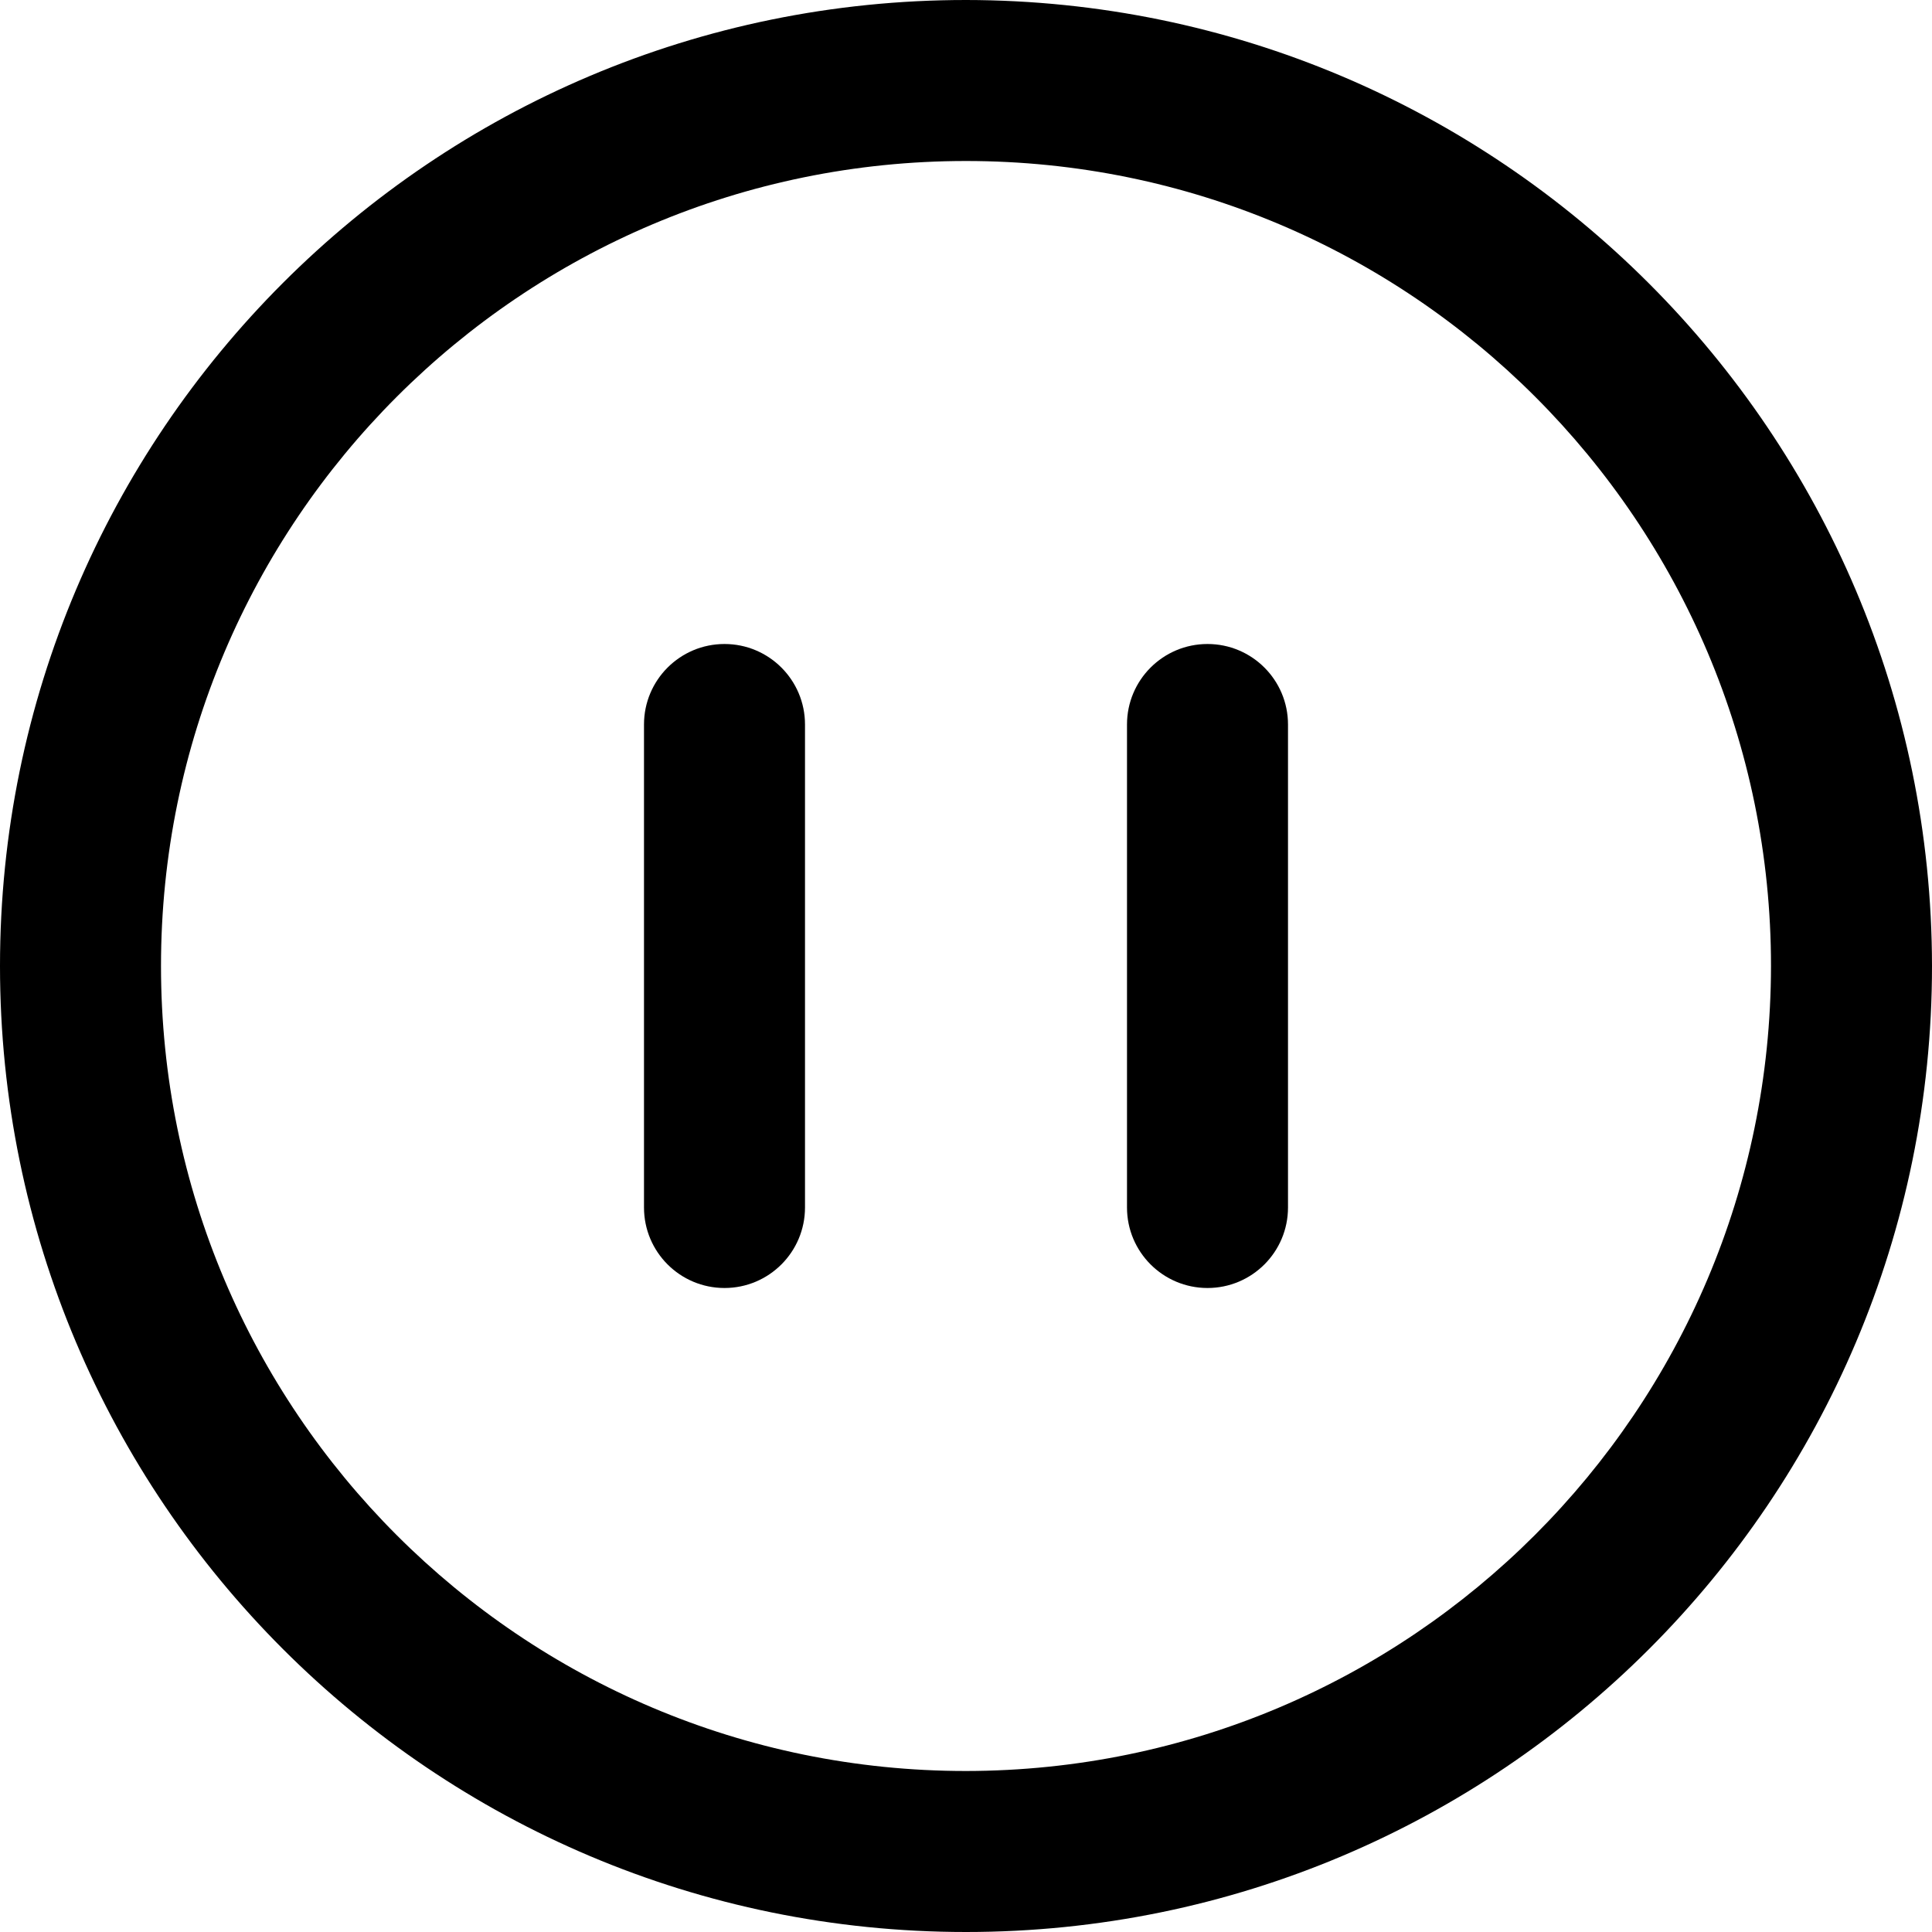
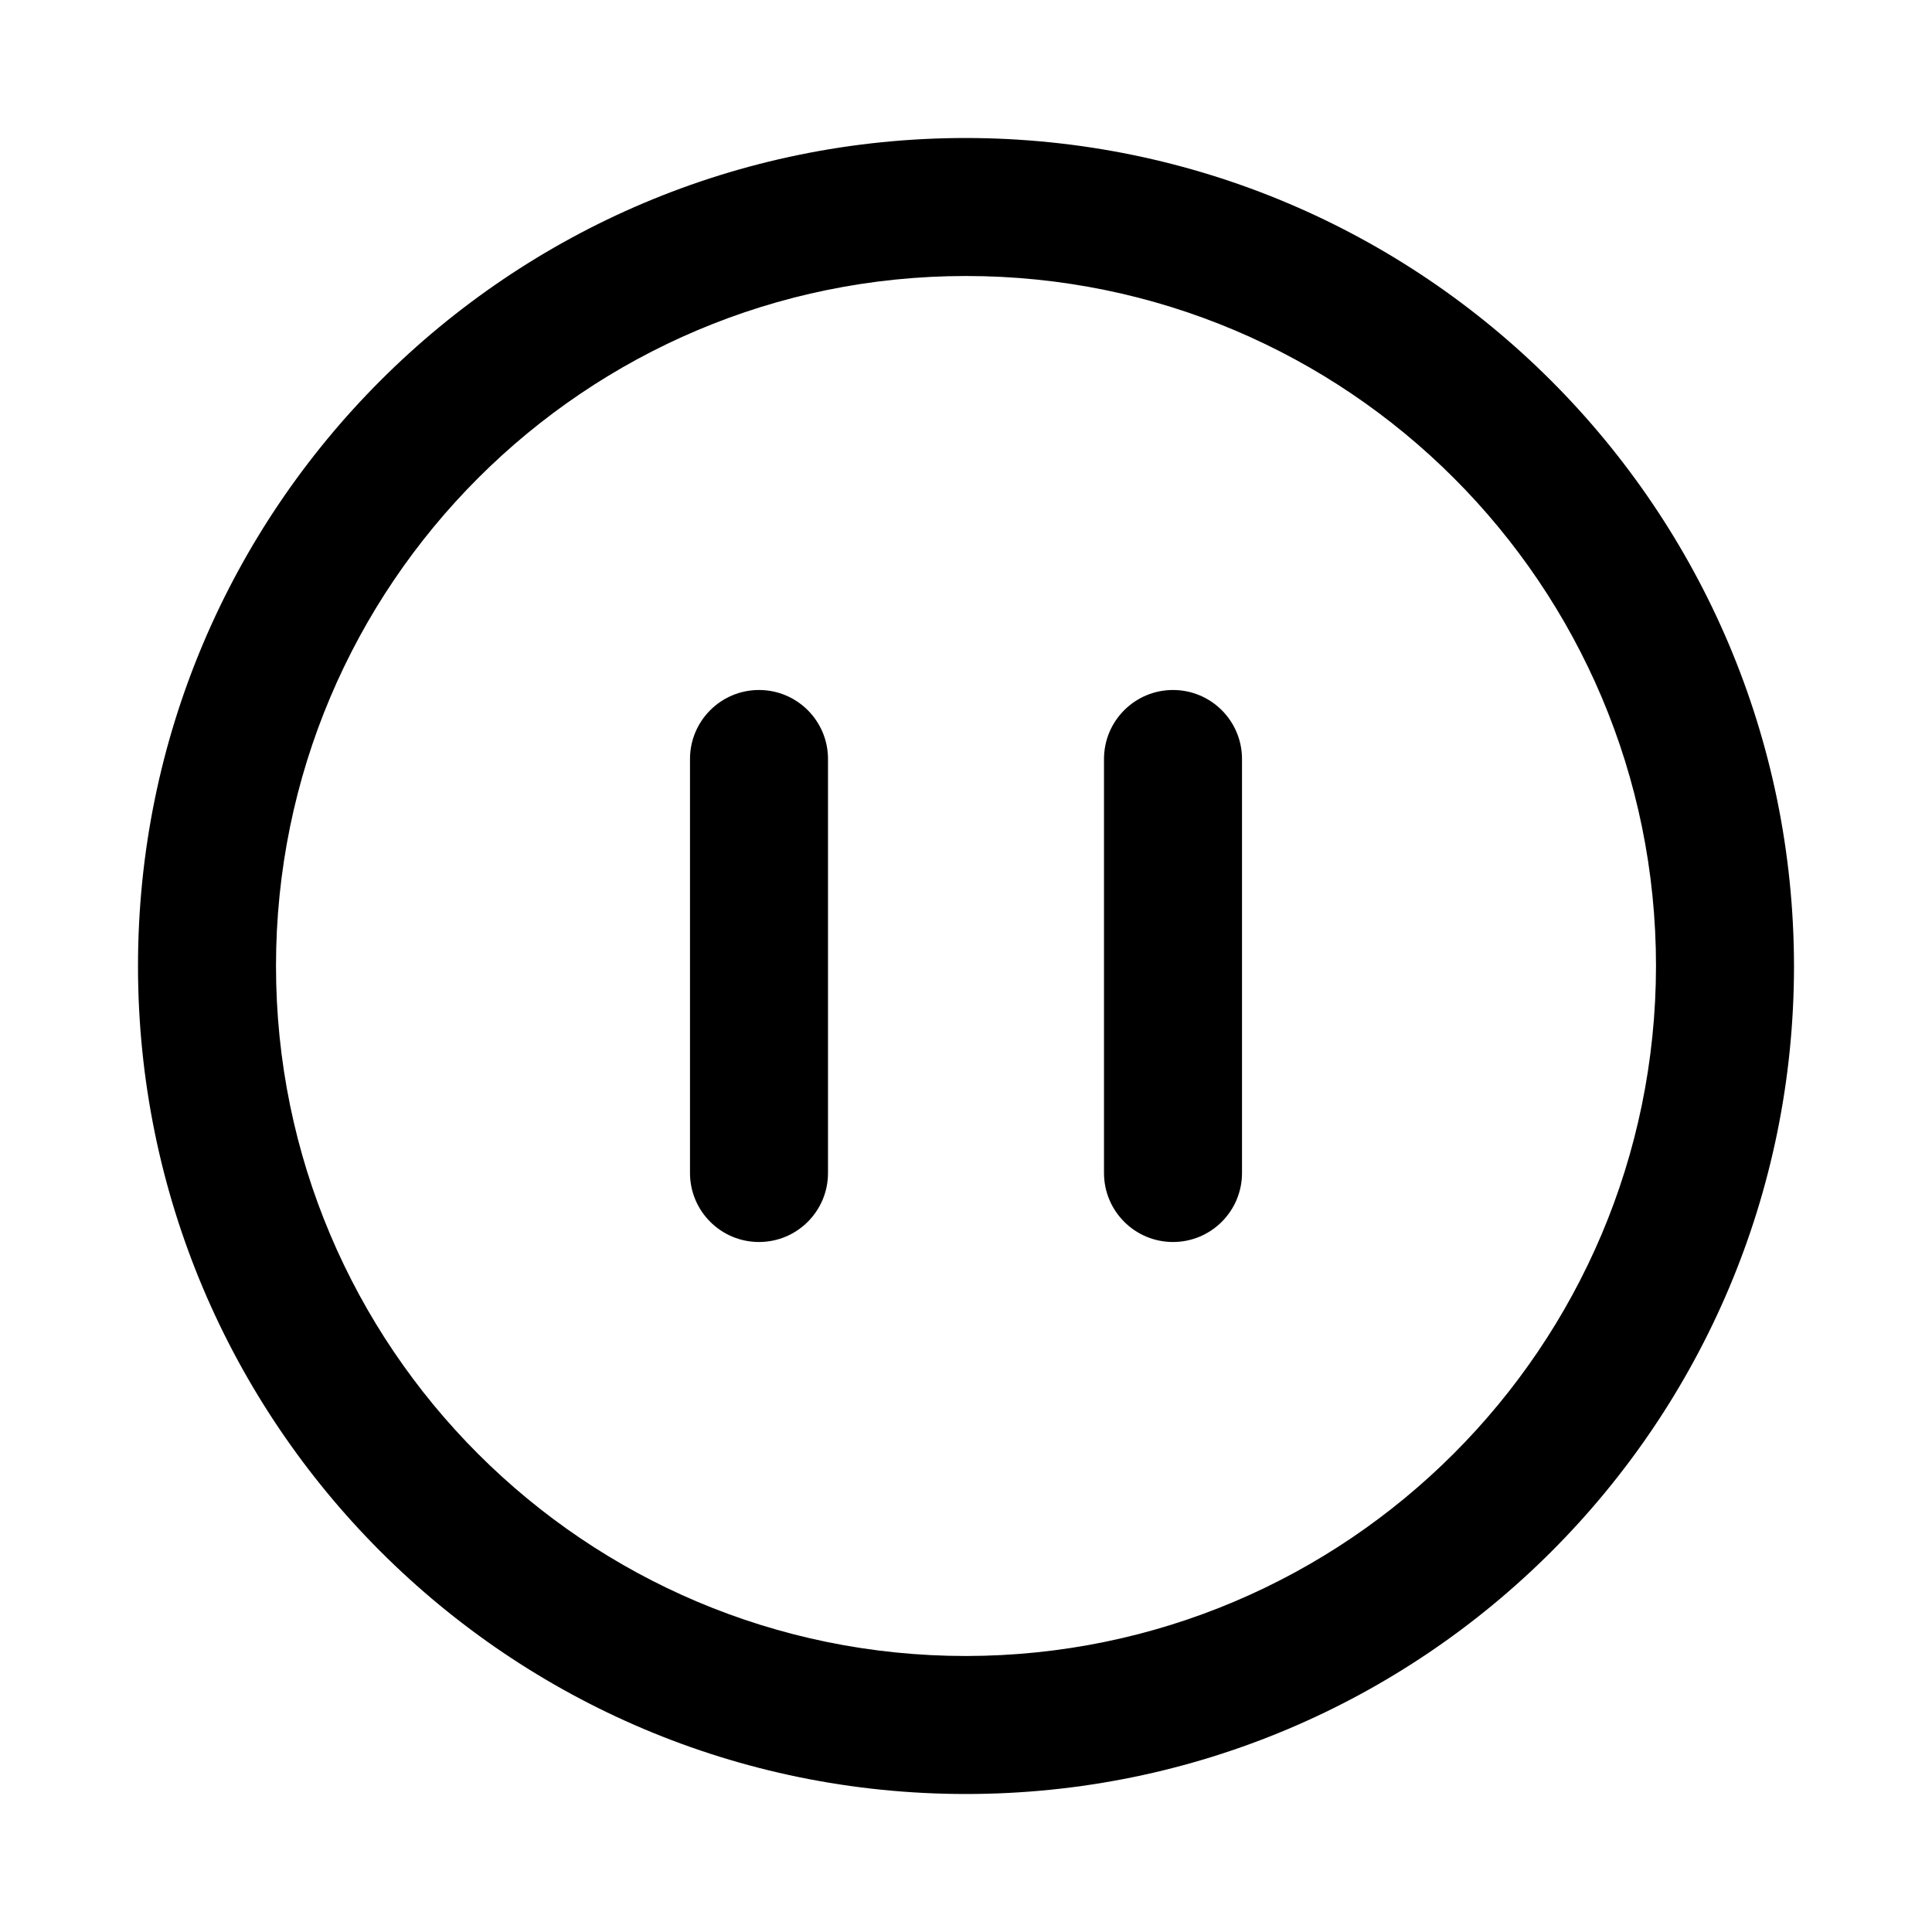
- <svg xmlns="http://www.w3.org/2000/svg" viewBox="0 0 24 24" width="24" height="24">
+ <svg xmlns="http://www.w3.org/2000/svg" viewBox="-2 -2 28 28" width="32" height="32">
  <g data-name="18. Pause">
    <path d="M12,0A12,12,0,1,0,24,12,12.013,12.013,0,0,0,12,0Zm0,22A10,10,0,1,1,22,12,10.011,10.011,0,0,1,12,22Z" />
    <path d="M9,8A1,1,0,0,0,8,9v6a1,1,0,0,0,2,0V9A1,1,0,0,0,9,8Z" />
    <path d="M15,8a1,1,0,0,0-1,1v6a1,1,0,0,0,2,0V9A1,1,0,0,0,15,8Z" />
  </g>
</svg>
